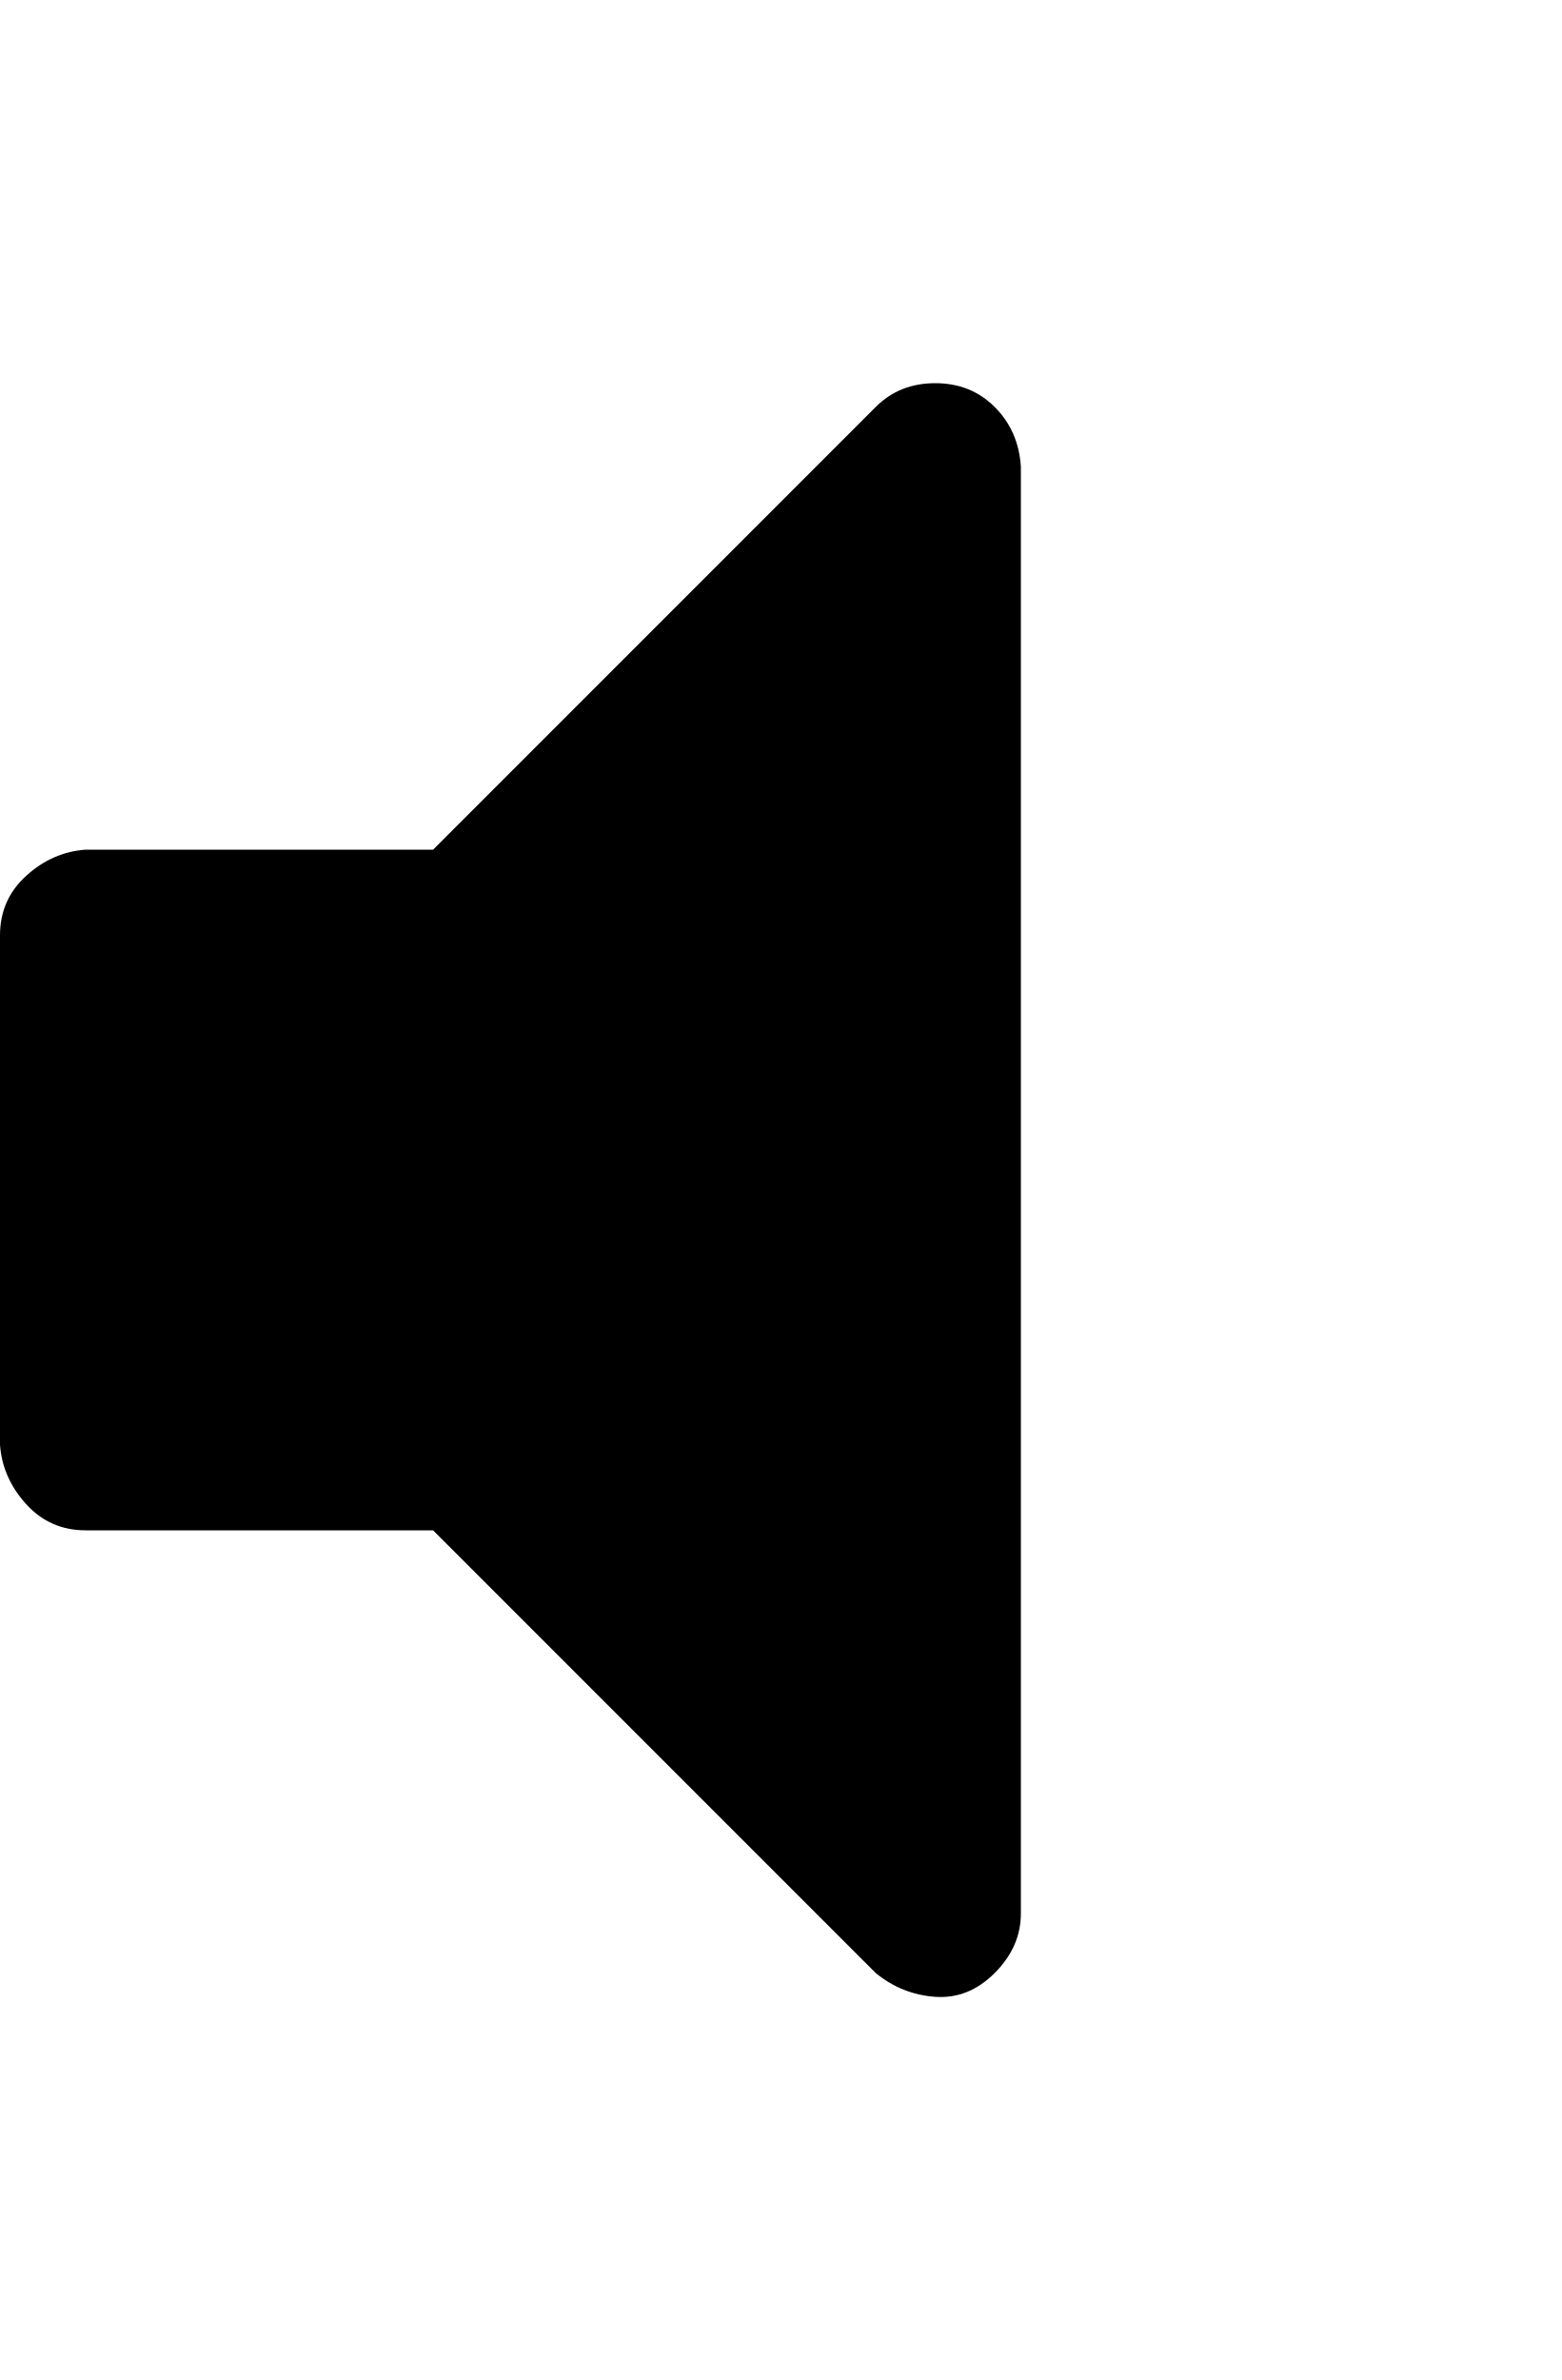
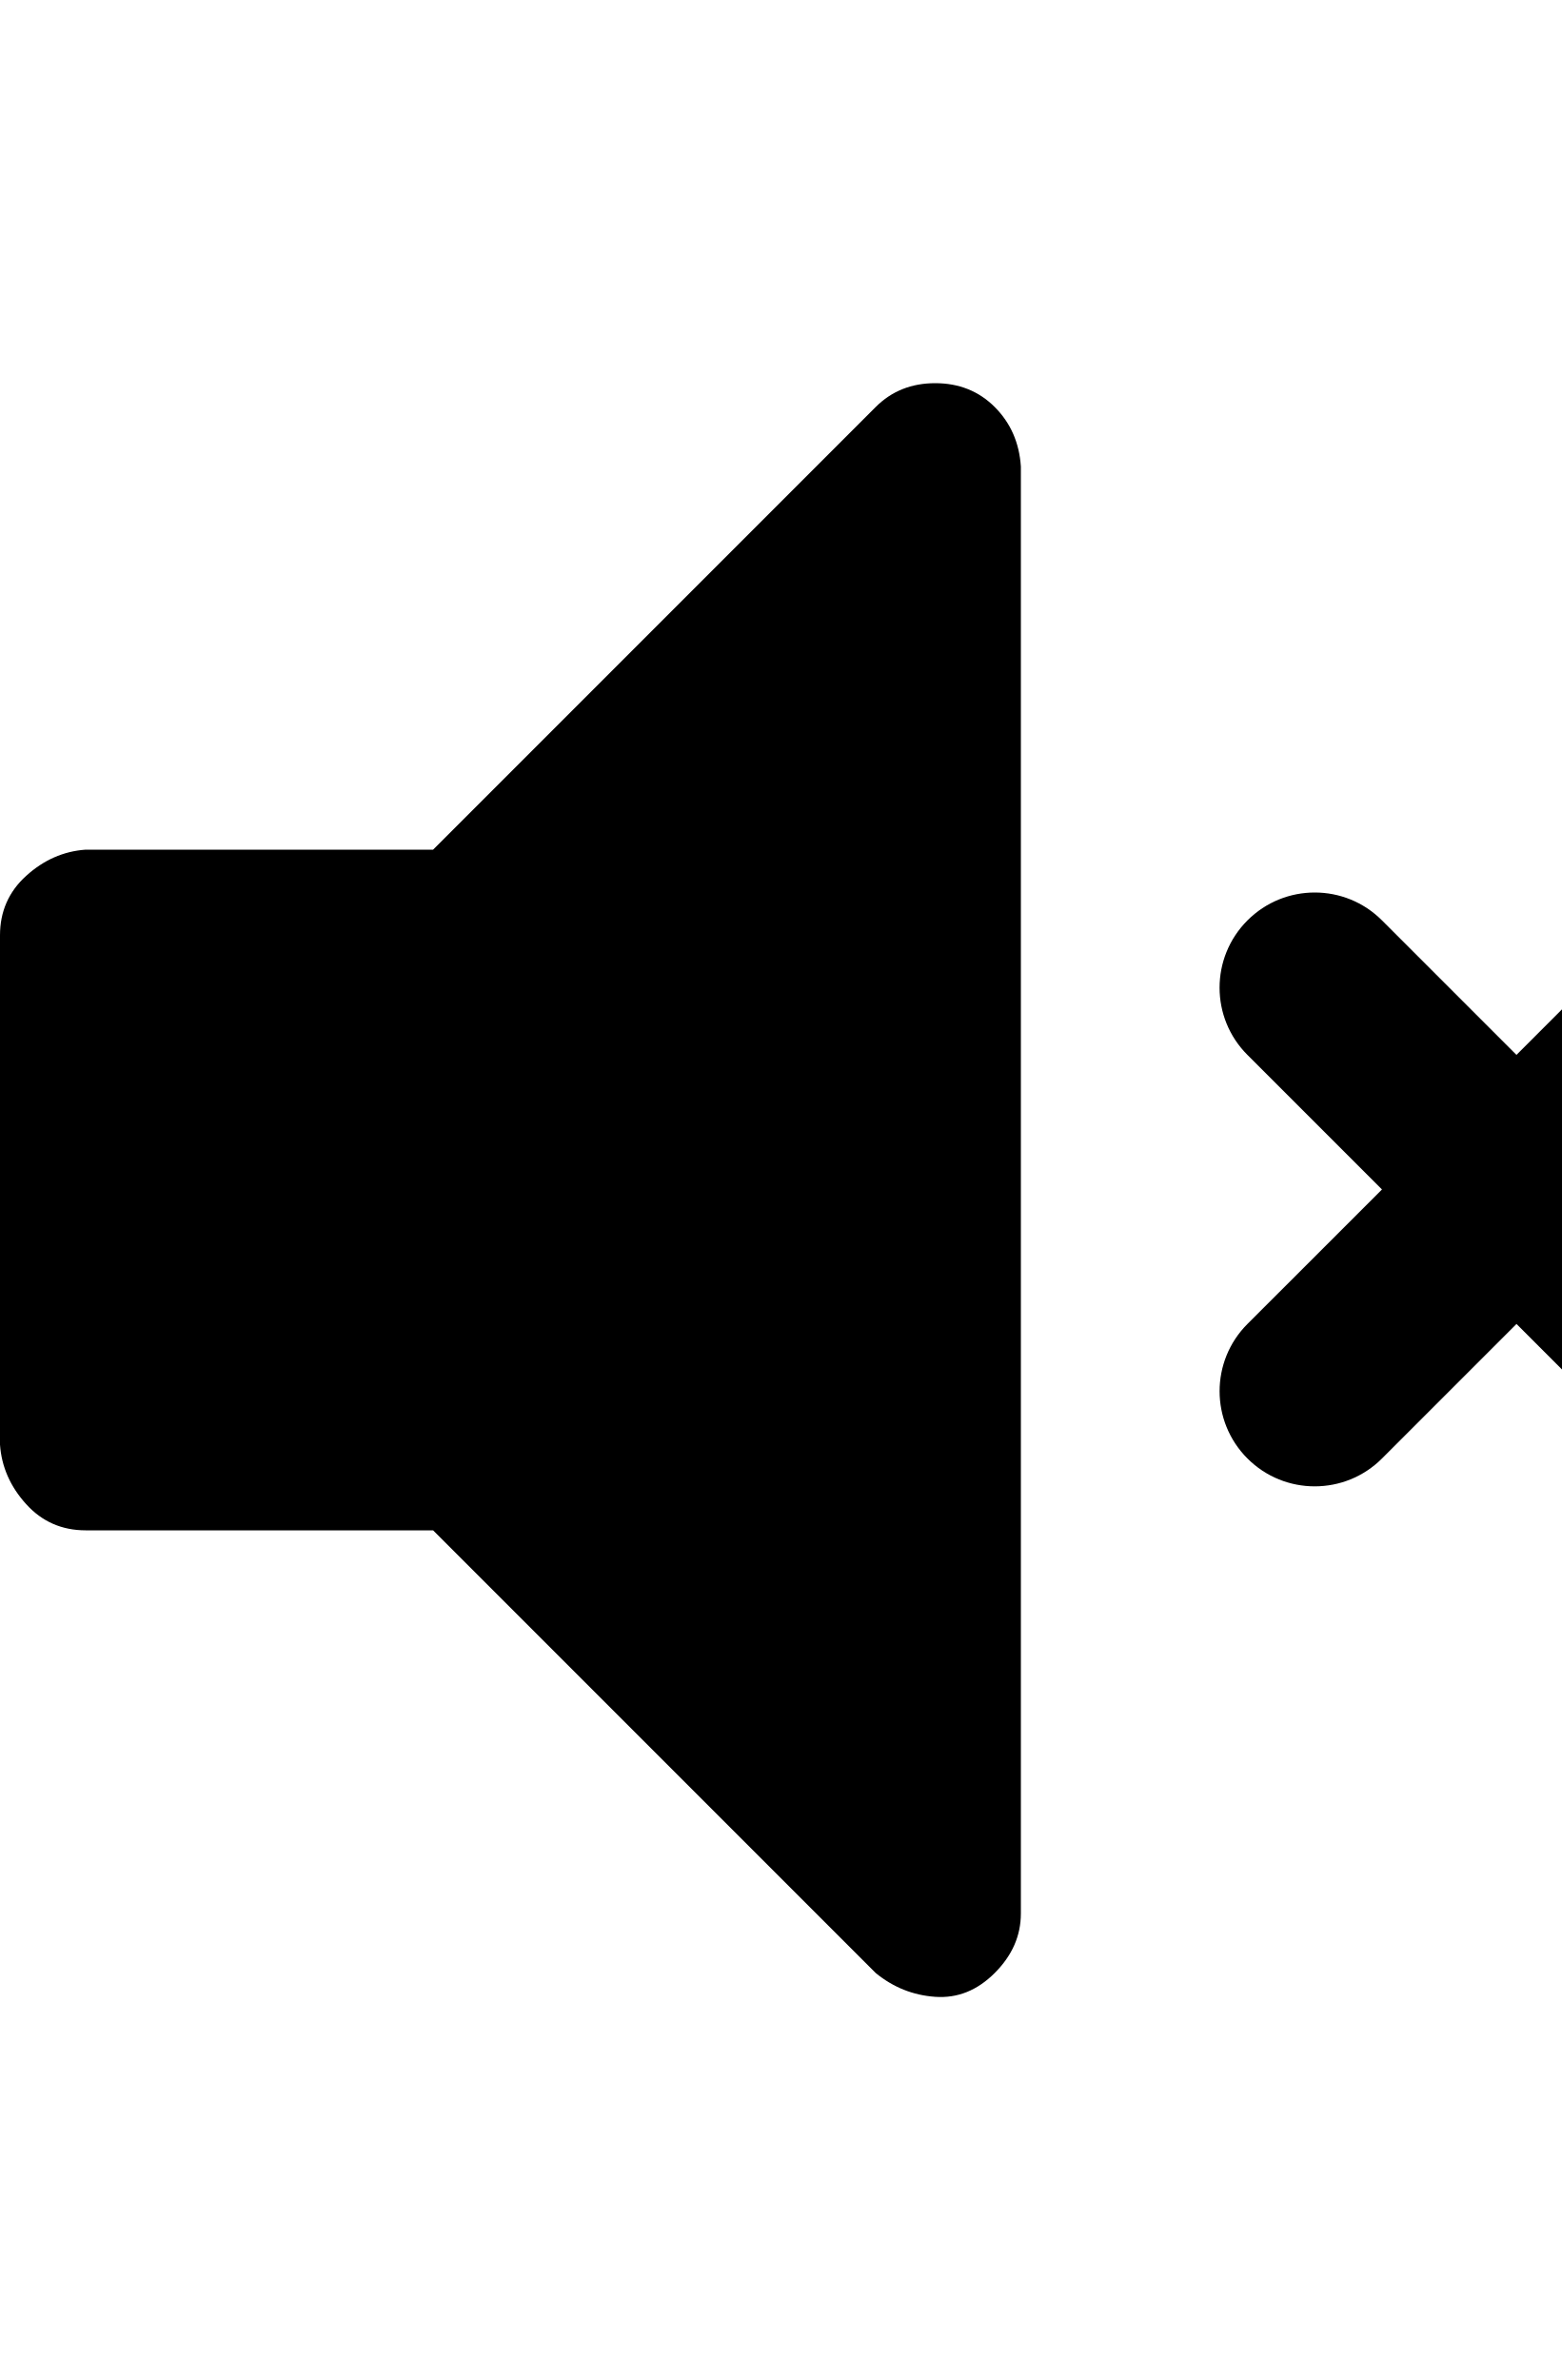
- <svg xmlns="http://www.w3.org/2000/svg" version="1.1" viewBox="0 0 21 32">
-   <path d="M13.728 6.272v19.456q0 0.448-0.352 0.8t-0.8 0.32-0.8-0.32l-5.952-5.952h-4.672q-0.48 0-0.8-0.352t-0.352-0.8v-6.848q0-0.48 0.352-0.8t0.8-0.352h4.672l5.952-5.952q0.32-0.32 0.8-0.32t0.8 0.32 0.352 0.8z" />
+ <svg xmlns="http://www.w3.org/2000/svg" version="1.1" viewBox="0 -5 21 32">
+   <path d="M13.728,1.272 L13.728,20.728 C13.728,21.027 13.611,21.293 13.376,21.528 C13.141,21.763 12.875,21.869 12.576,21.848 C12.277,21.827 12.011,21.72 11.776,21.528 L5.824,15.576 L1.152,15.576 C0.832,15.576 0.565,15.459 0.352,15.224 C0.139,14.989 0.021,14.723 3.19744231e-14,14.424 L3.19744231e-14,7.576 C3.19744231e-14,7.256 0.117,6.989 0.352,6.776 C0.587,6.563 0.853,6.445 1.152,6.424 L5.824,6.424 L11.776,0.472 C11.989,0.259 12.256,0.152 12.576,0.152 C12.896,0.152 13.163,0.259 13.376,0.472 C13.589,0.685 13.707,0.952 13.728,1.272 Z" id="voice" />
+   <path d="M20.392,9.184 L22.2,7.375 C22.7,6.875 23.51,6.876 24.009,7.375 C24.508,7.875 24.508,8.685 24.008,9.184 L22.201,10.993 L24.01,12.801 C24.342,13.122 24.475,13.598 24.358,14.045 C24.241,14.492 23.892,14.841 23.445,14.958 C22.998,15.075 22.522,14.942 22.201,14.61 L20.393,12.801 L18.584,14.61 C18.085,15.109 17.275,15.11 16.775,14.61 C16.276,14.111 16.275,13.301 16.775,12.801 L18.584,10.993 L16.775,9.184 C16.275,8.685 16.275,7.875 16.775,7.375 C17.275,6.875 18.085,6.875 18.584,7.375 L20.393,9.184 L20.392,9.184 Z" id="cross" />
</svg>
